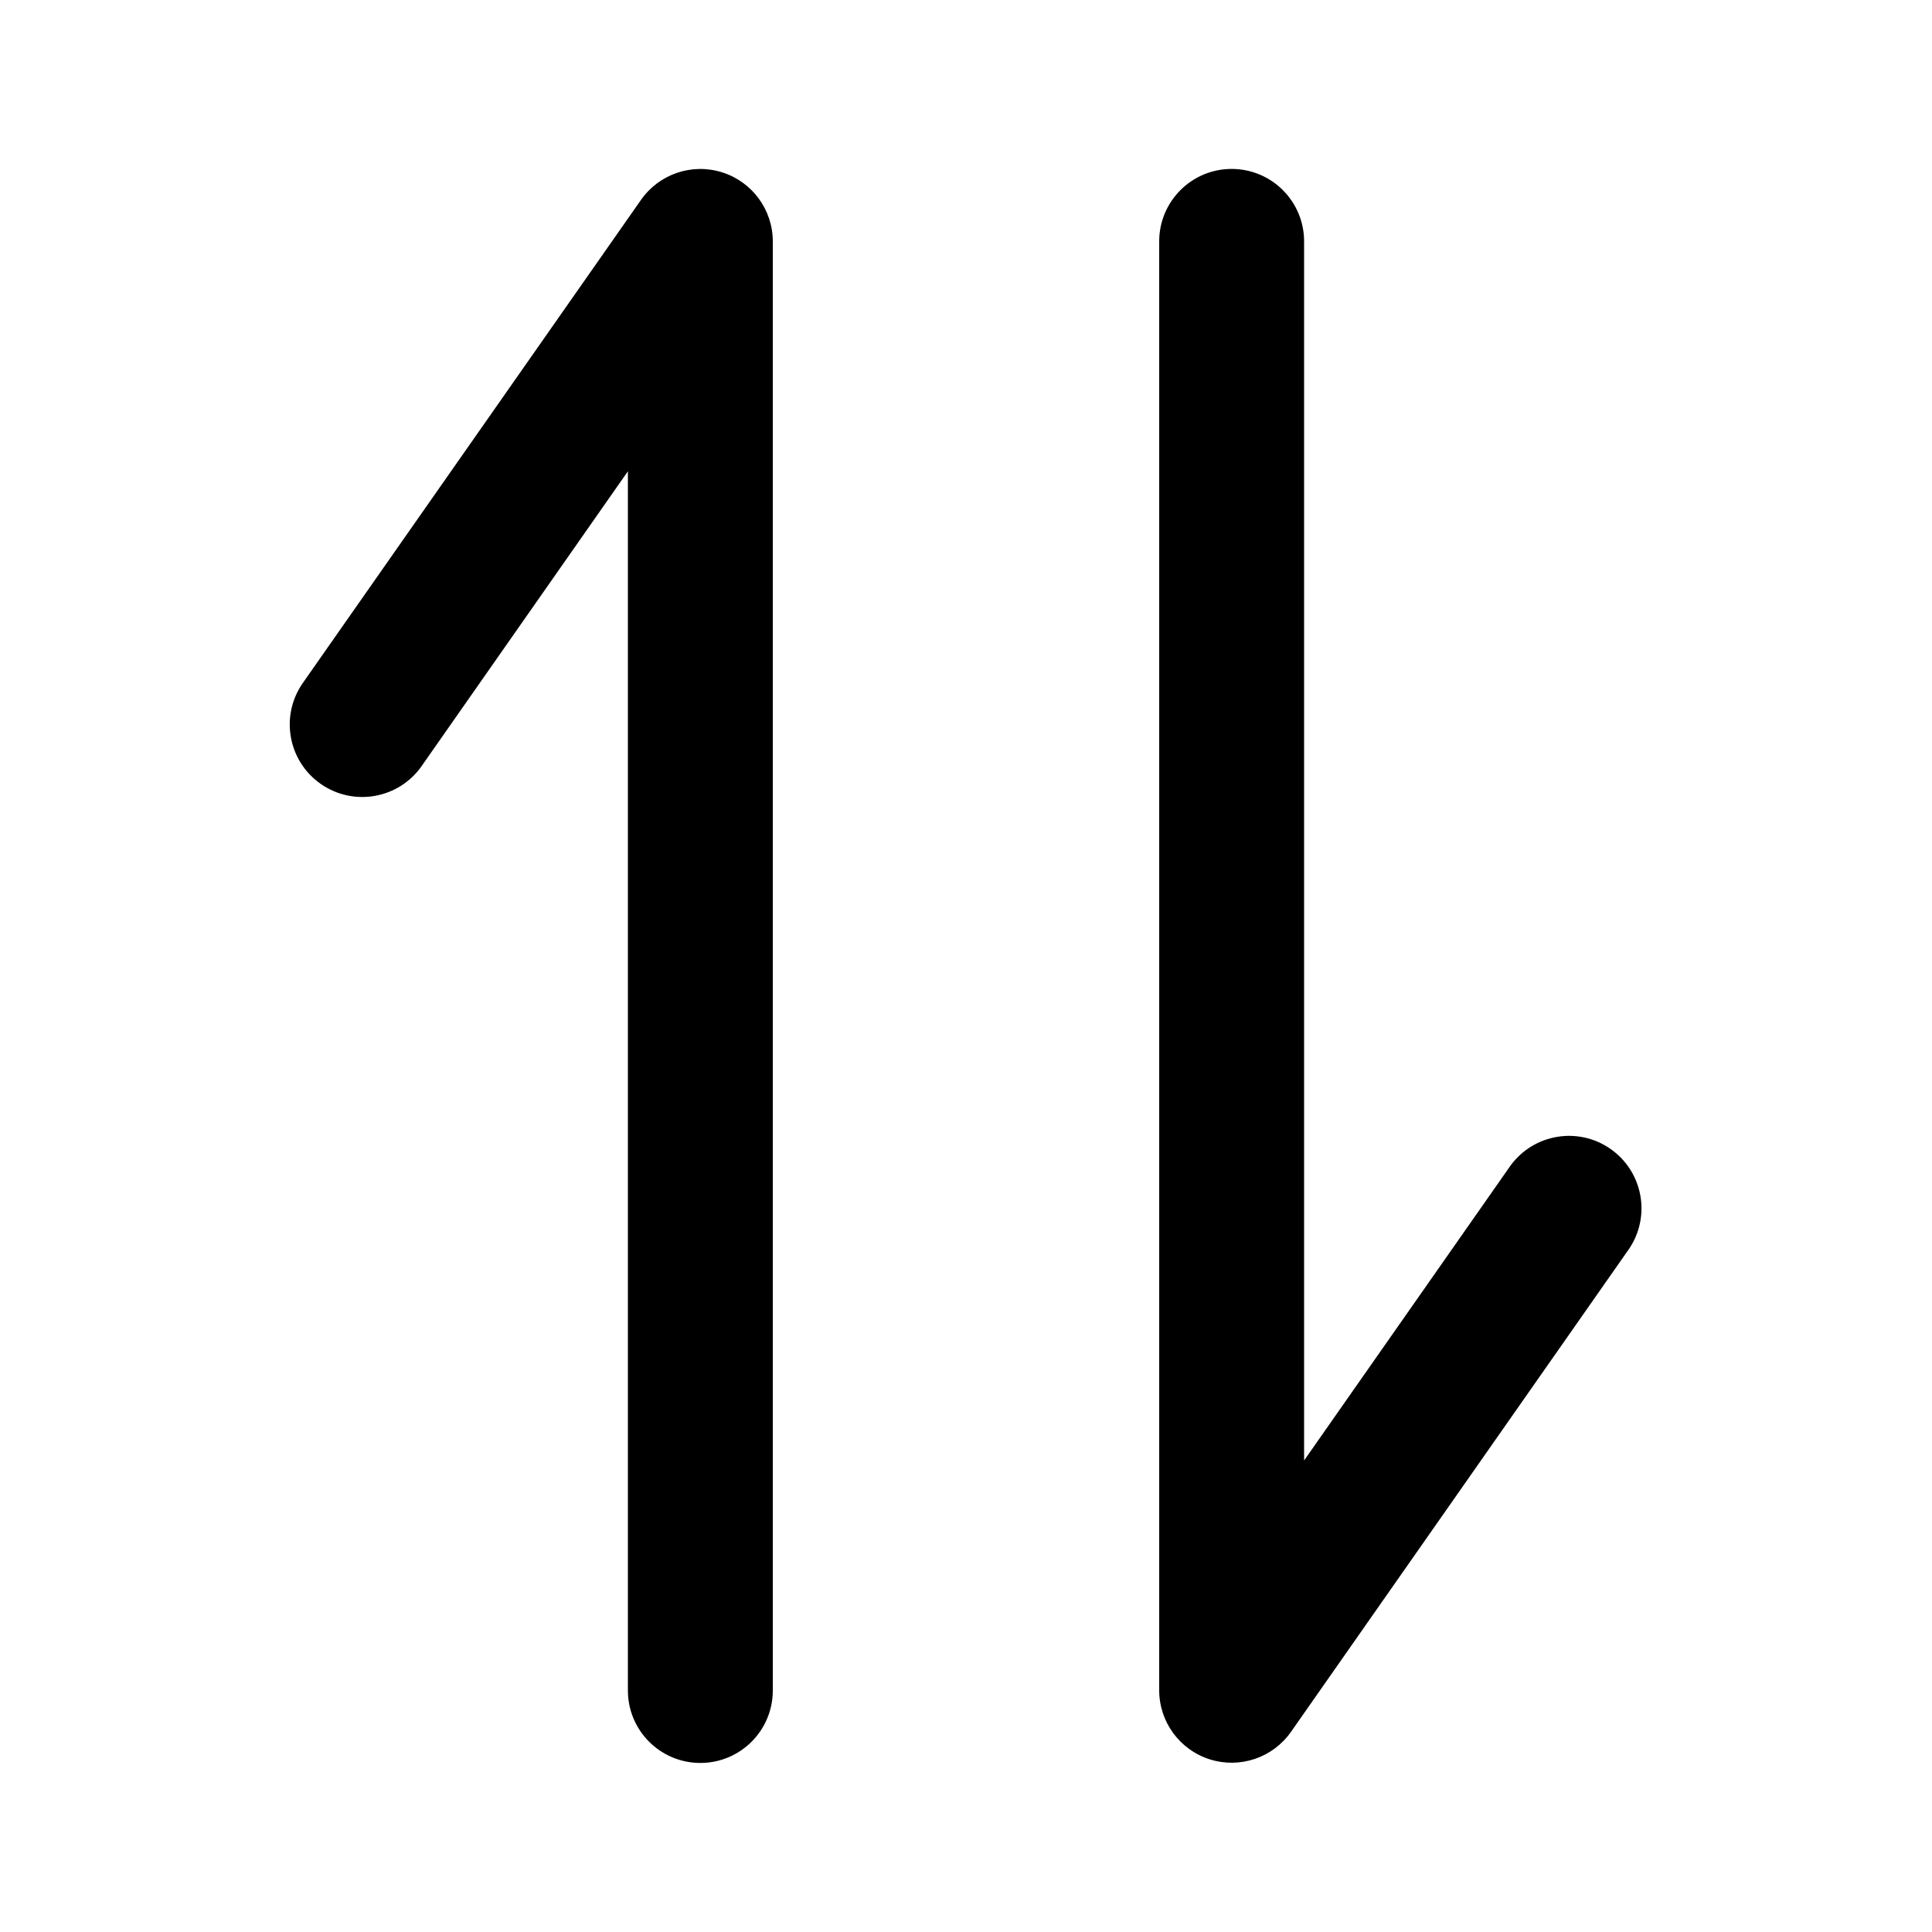
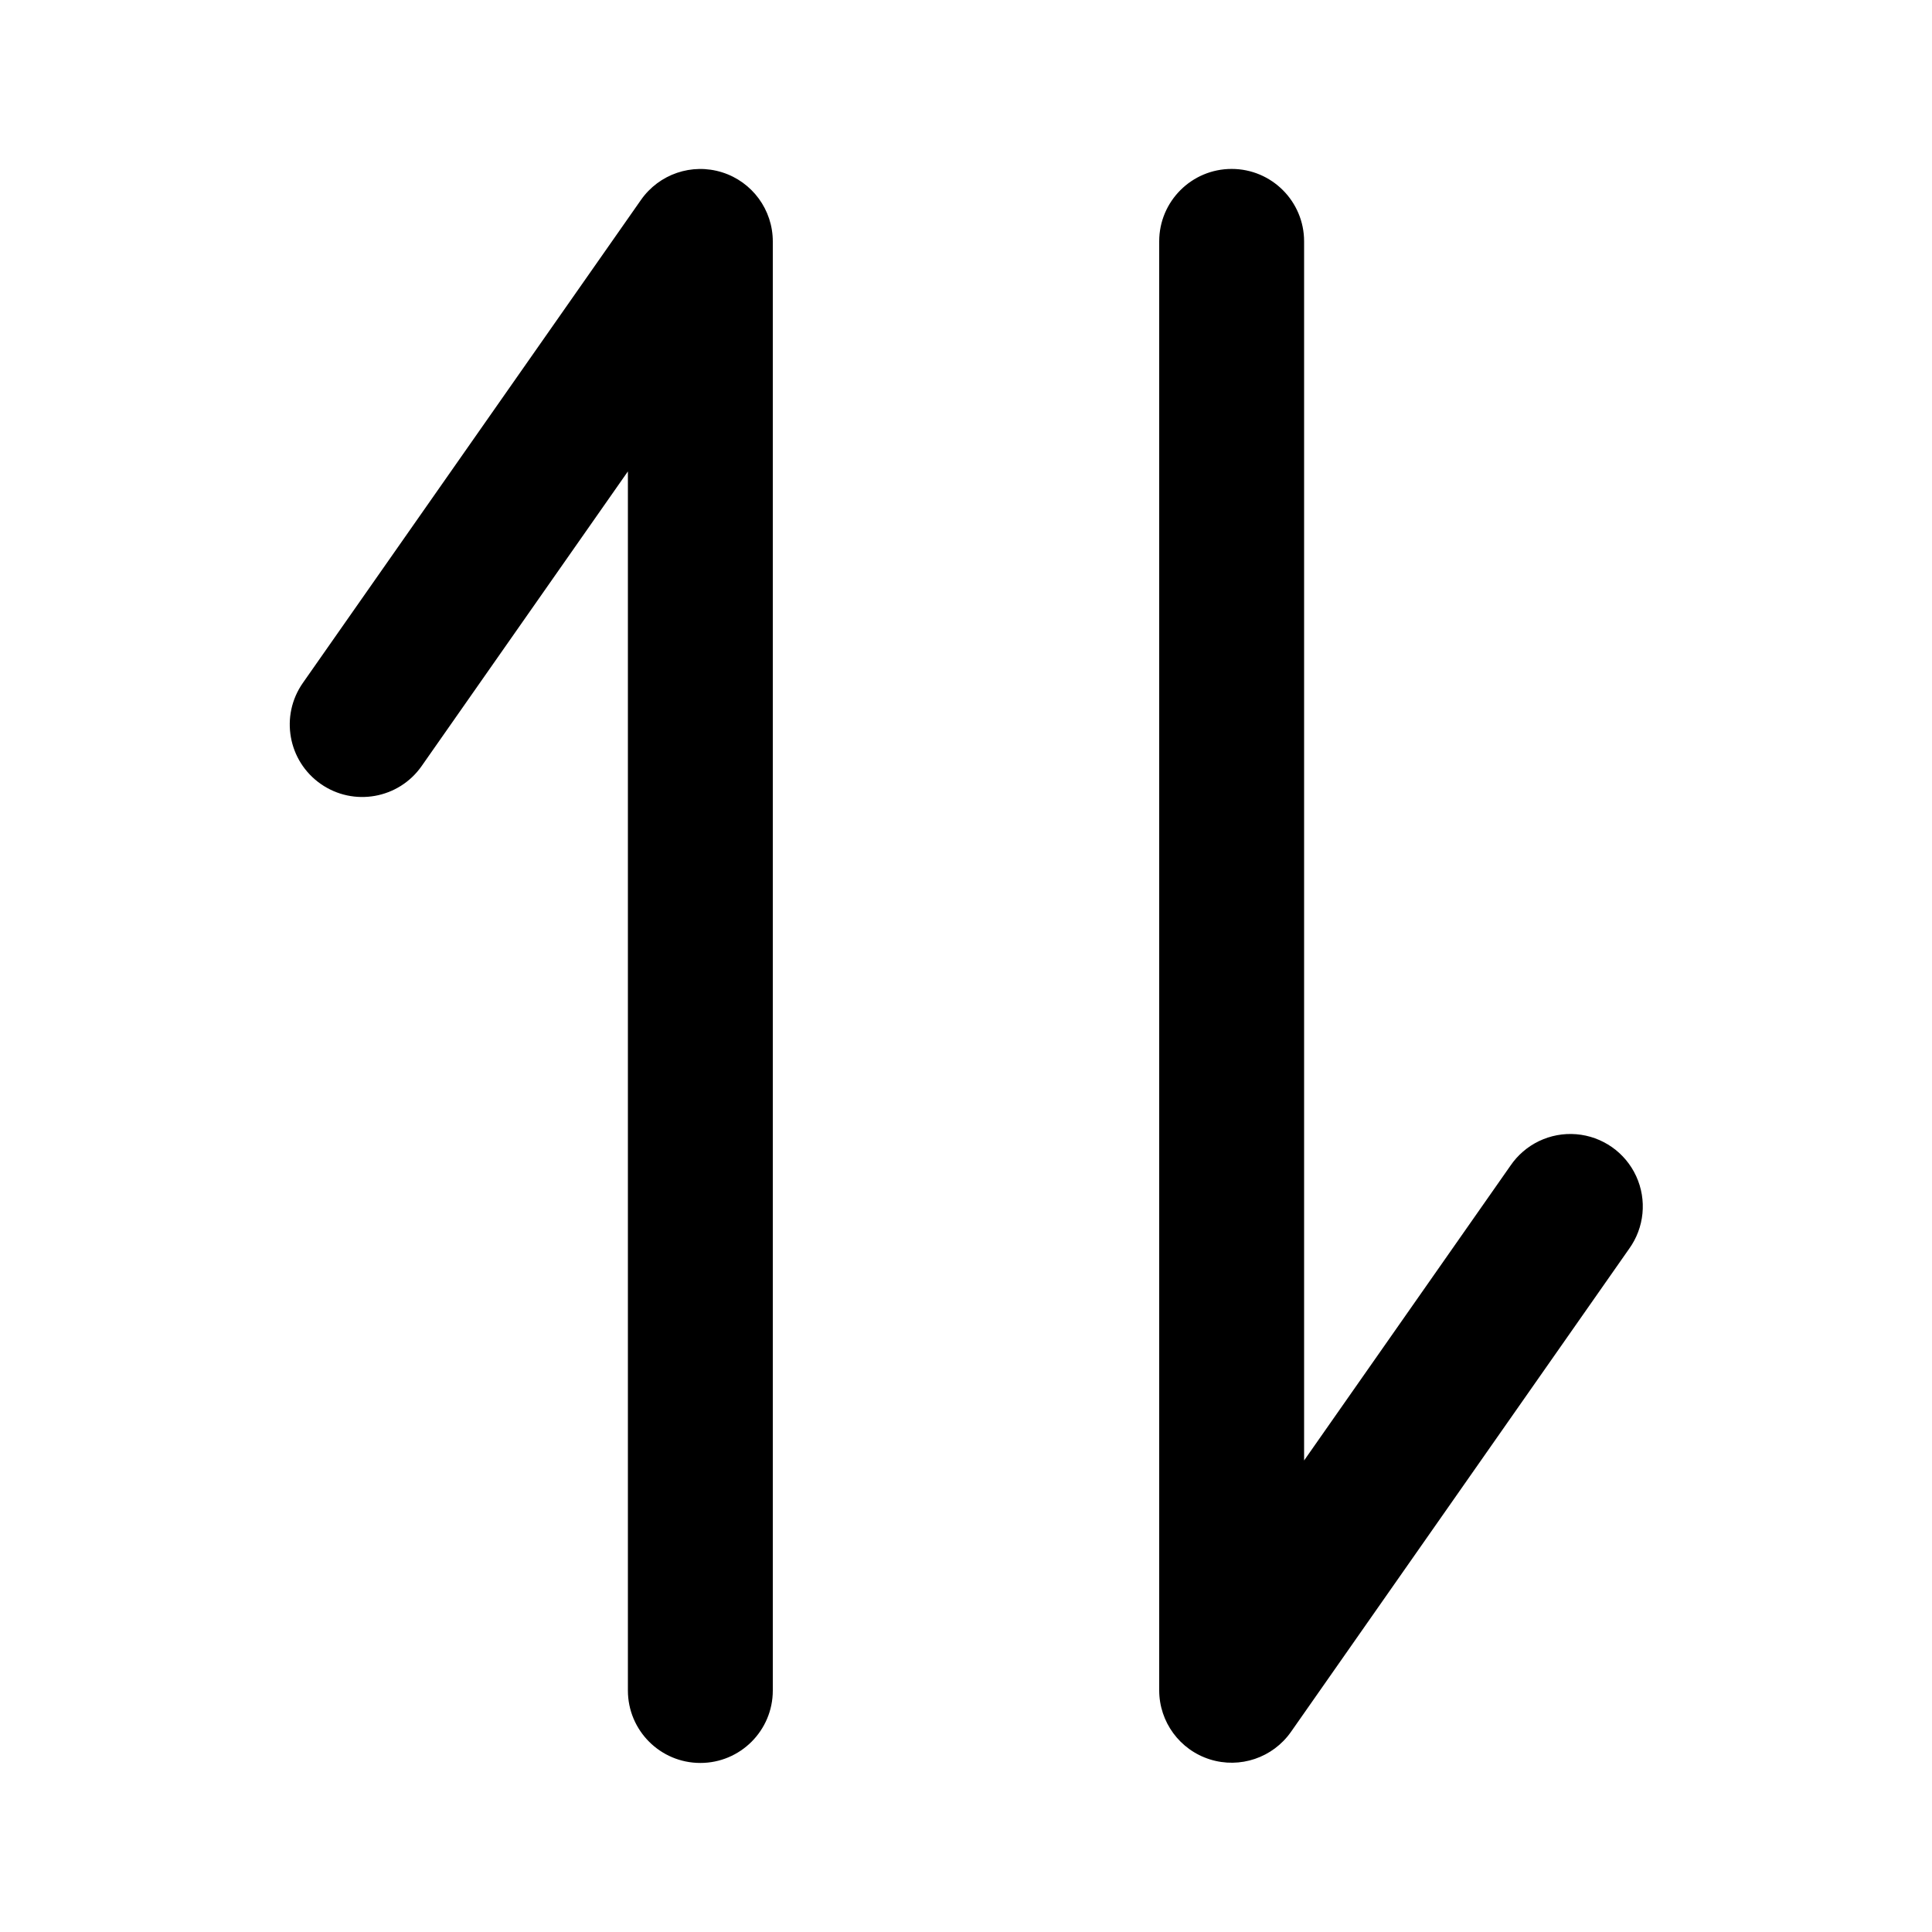
<svg xmlns="http://www.w3.org/2000/svg" viewBox="0 0 16 16">
-   <path d="M5.308 1.656A.6.6 0 0 1 6.4 2v12a.6.6 0 0 1-1.2 0V3.903L3.492 6.344a.6.6 0 1 1-.984-.688zm4.892-.257a.6.6 0 0 1 .6.6v10.096l1.708-2.44a.6.6 0 0 1 .983.688l-2.8 4a.6.6 0 0 1-1.091-.344v-12a.6.6 0 0 1 .6-.6z" />
+   <path d="M5.2 14a.6.6 0 0 0 1.2 0V2a.6.6 0 0 0-1.092-.344l-2.8 4a.6.6 0 0 0 .984.688L5.2 3.904V14zm5.6-12.001a.6.6 0 1 0-1.2 0v12a.6.6 0 0 0 1.091.344l2.8-4a.6.6 0 1 0-.983-.688l-1.708 2.44V2z" />
</svg>
